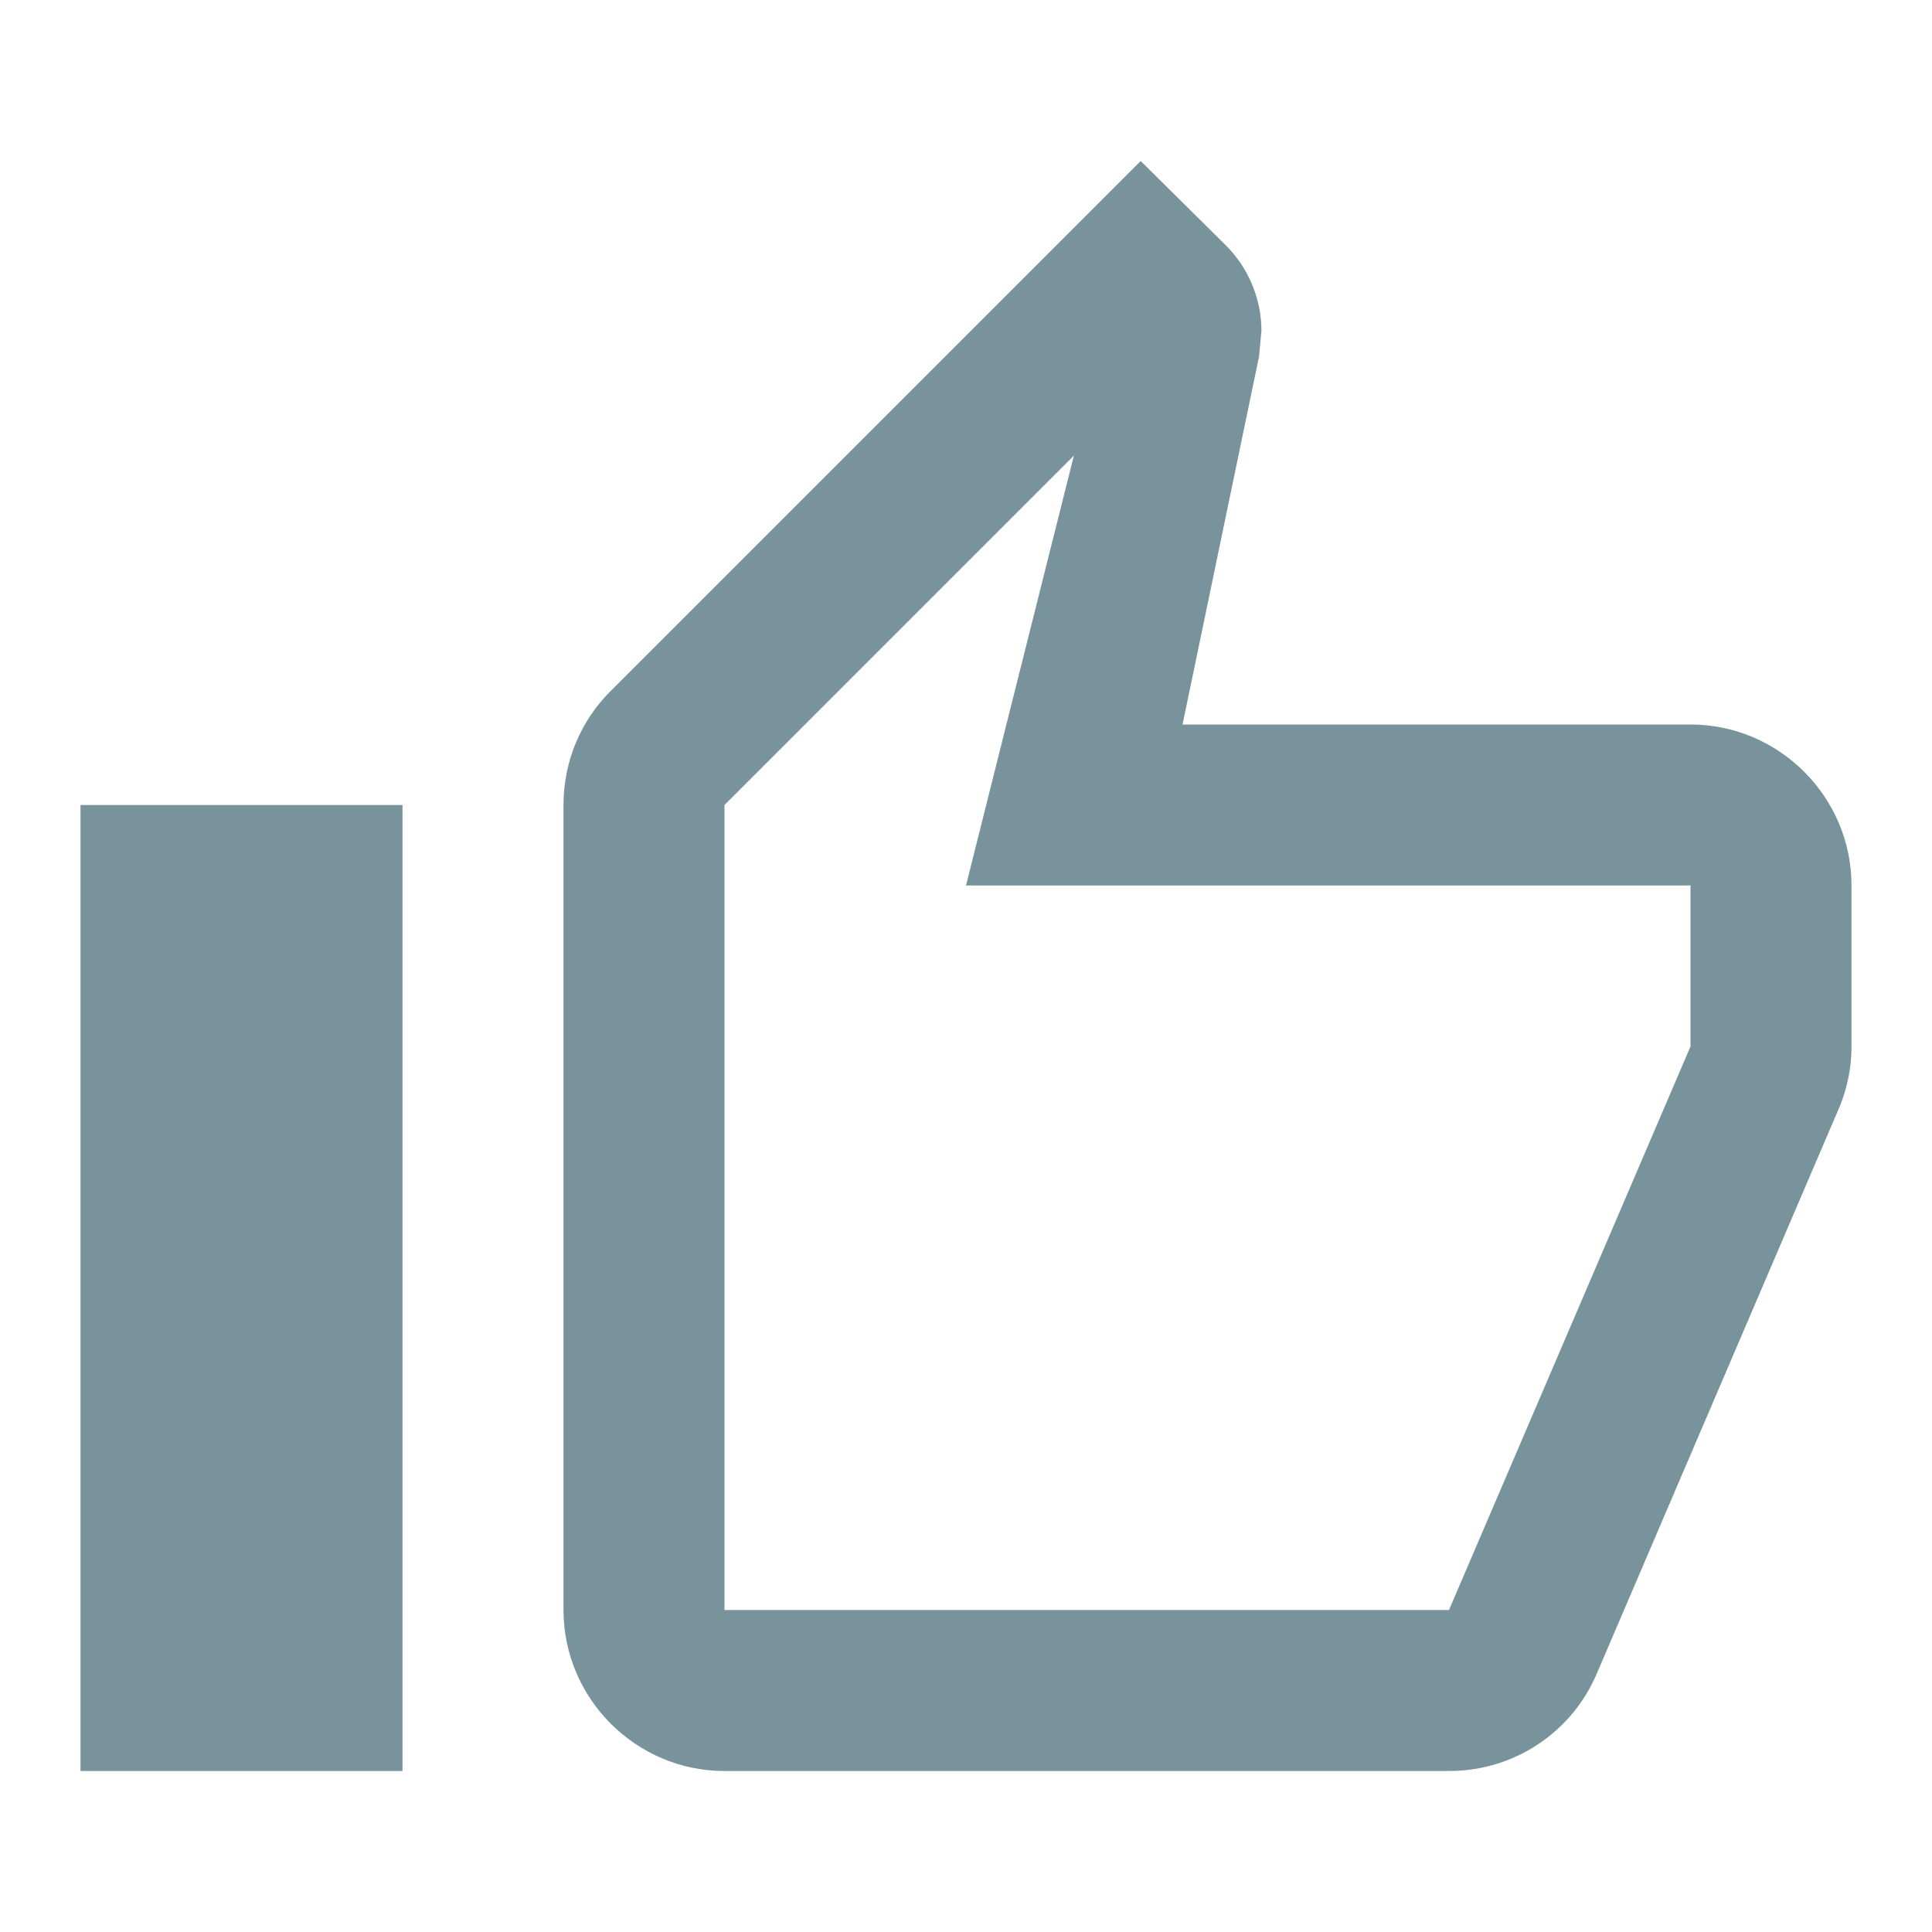
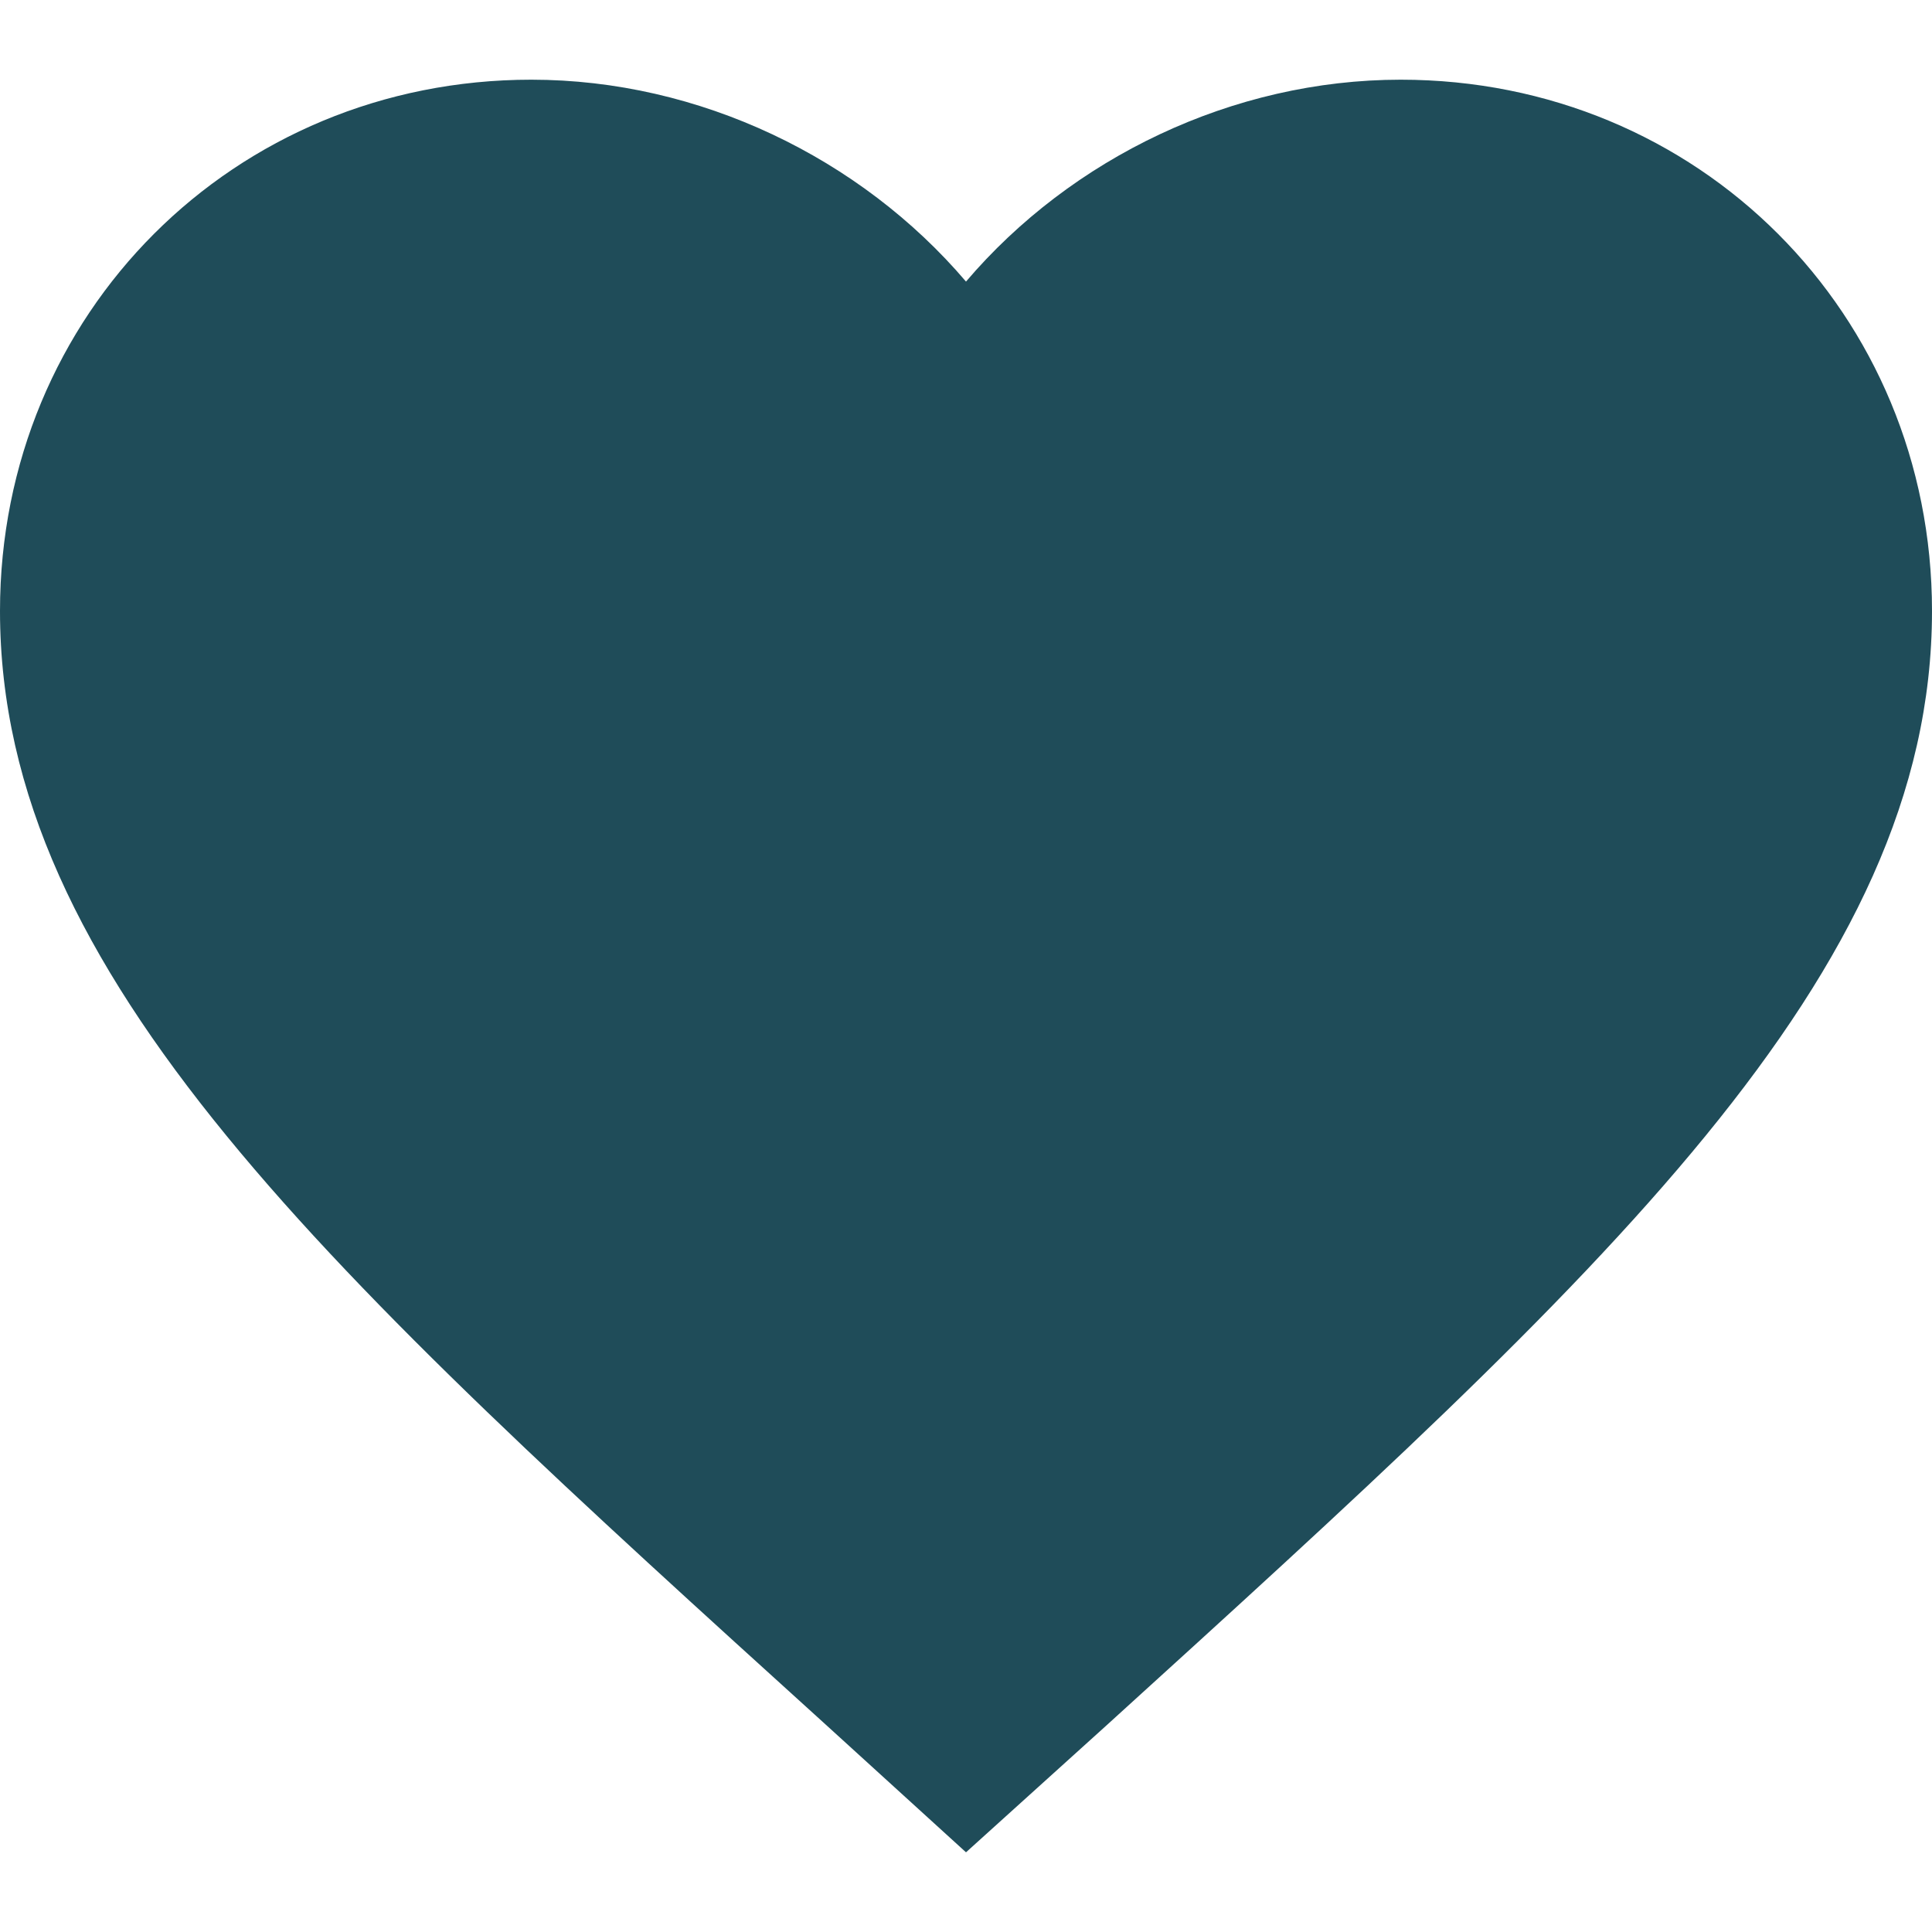
- <svg xmlns="http://www.w3.org/2000/svg" width="24" height="24" viewBox="0 0 24 24" fill="none">
-   <path fill-rule="evenodd" clip-rule="evenodd" d="M9 22H18C18.83 22 19.54 21.5 19.84 20.78L22.86 13.73C22.95 13.5 23 13.26 23 13V11C23 9.9 22.1 9 21 9H14.69L15.64 4.43L15.67 4.11C15.67 3.7 15.5 3.32 15.23 3.05L14.17 2L7.58 8.59C7.22 8.95 7 9.45 7 10V20C7 21.1 7.9 22 9 22ZM9 10L13.34 5.66L12 11H21V13L18 20H9V10ZM5 10H1V22H5V10Z" fill="#073947" fill-opacity="0.54" />
+ <svg xmlns="http://www.w3.org/2000/svg" width="20" height="20" viewBox="0 0 20 20" fill="#073947">
+   <path d="M10 19.175L8.55 17.855C3.4 13.185 0 10.105 0 6.325C0 3.245 2.42 0.825 5.5 0.825C7.24 0.825 8.91 1.635 10 2.915C11.09 1.635 12.76 0.825 14.5 0.825C17.58 0.825 20 3.245 20 6.325C20 10.105 16.6 13.185 11.45 17.865L10 19.175Z" fill="#073947" fill-opacity="0.9" />
</svg>
